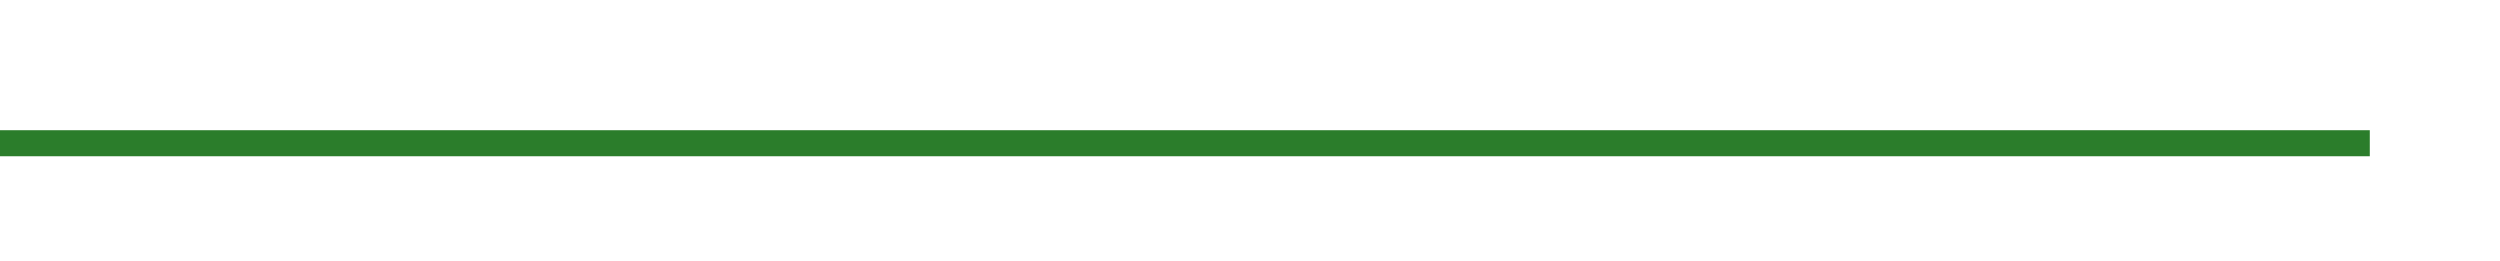
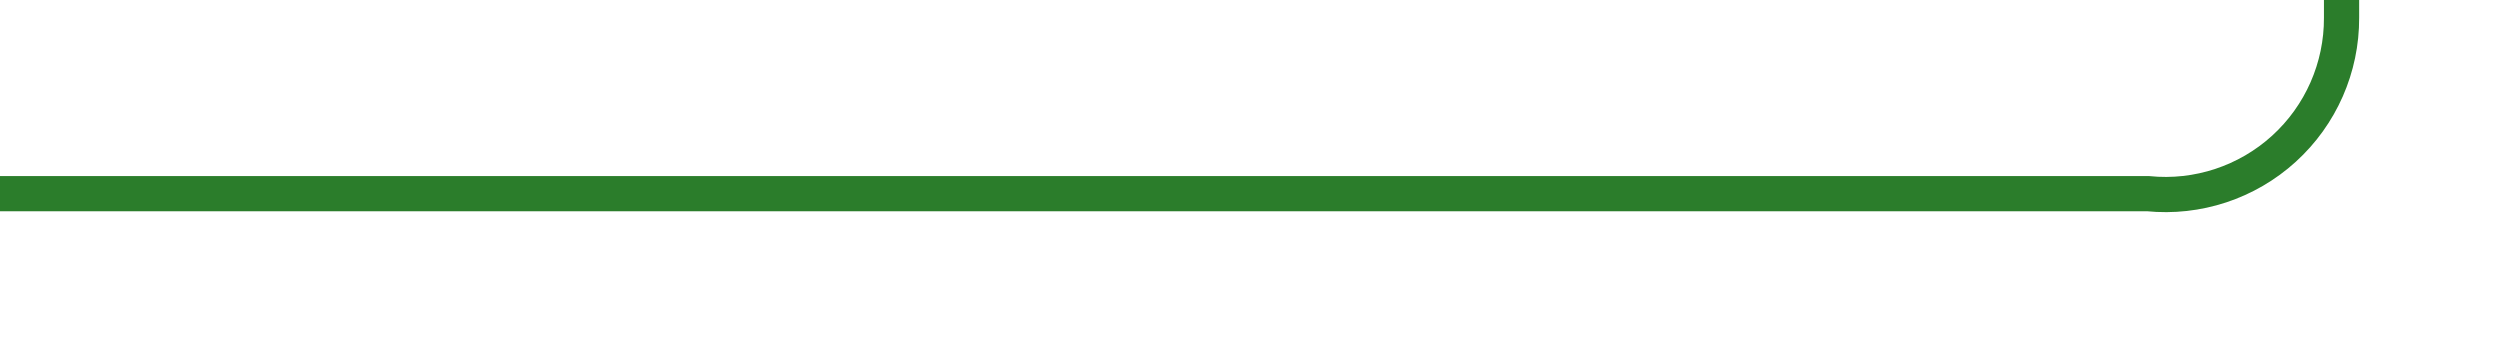
- <svg xmlns="http://www.w3.org/2000/svg" version="1.1" width="96px" height="10px" preserveAspectRatio="xMinYMid meet" viewBox="160 97  96 8">
-   <path d="M 160 101.5  L 251 101.5  " stroke-width="1" stroke="#2b7d2b" fill="none" />
+ <svg xmlns="http://www.w3.org/2000/svg" version="1.1" width="71px" height="10px" preserveAspectRatio="xMinYMid meet" viewBox="160 725  71 8">
+   <path d="M 160 729.5  L 221 729.5  A 5 5 0 0 0 226.5 724.5 L 226.5 623  A 5 5 0 0 1 231.5 618.5 L 254 618.5  " stroke-width="1" stroke="#2b7d2b" fill="none" />
</svg>
